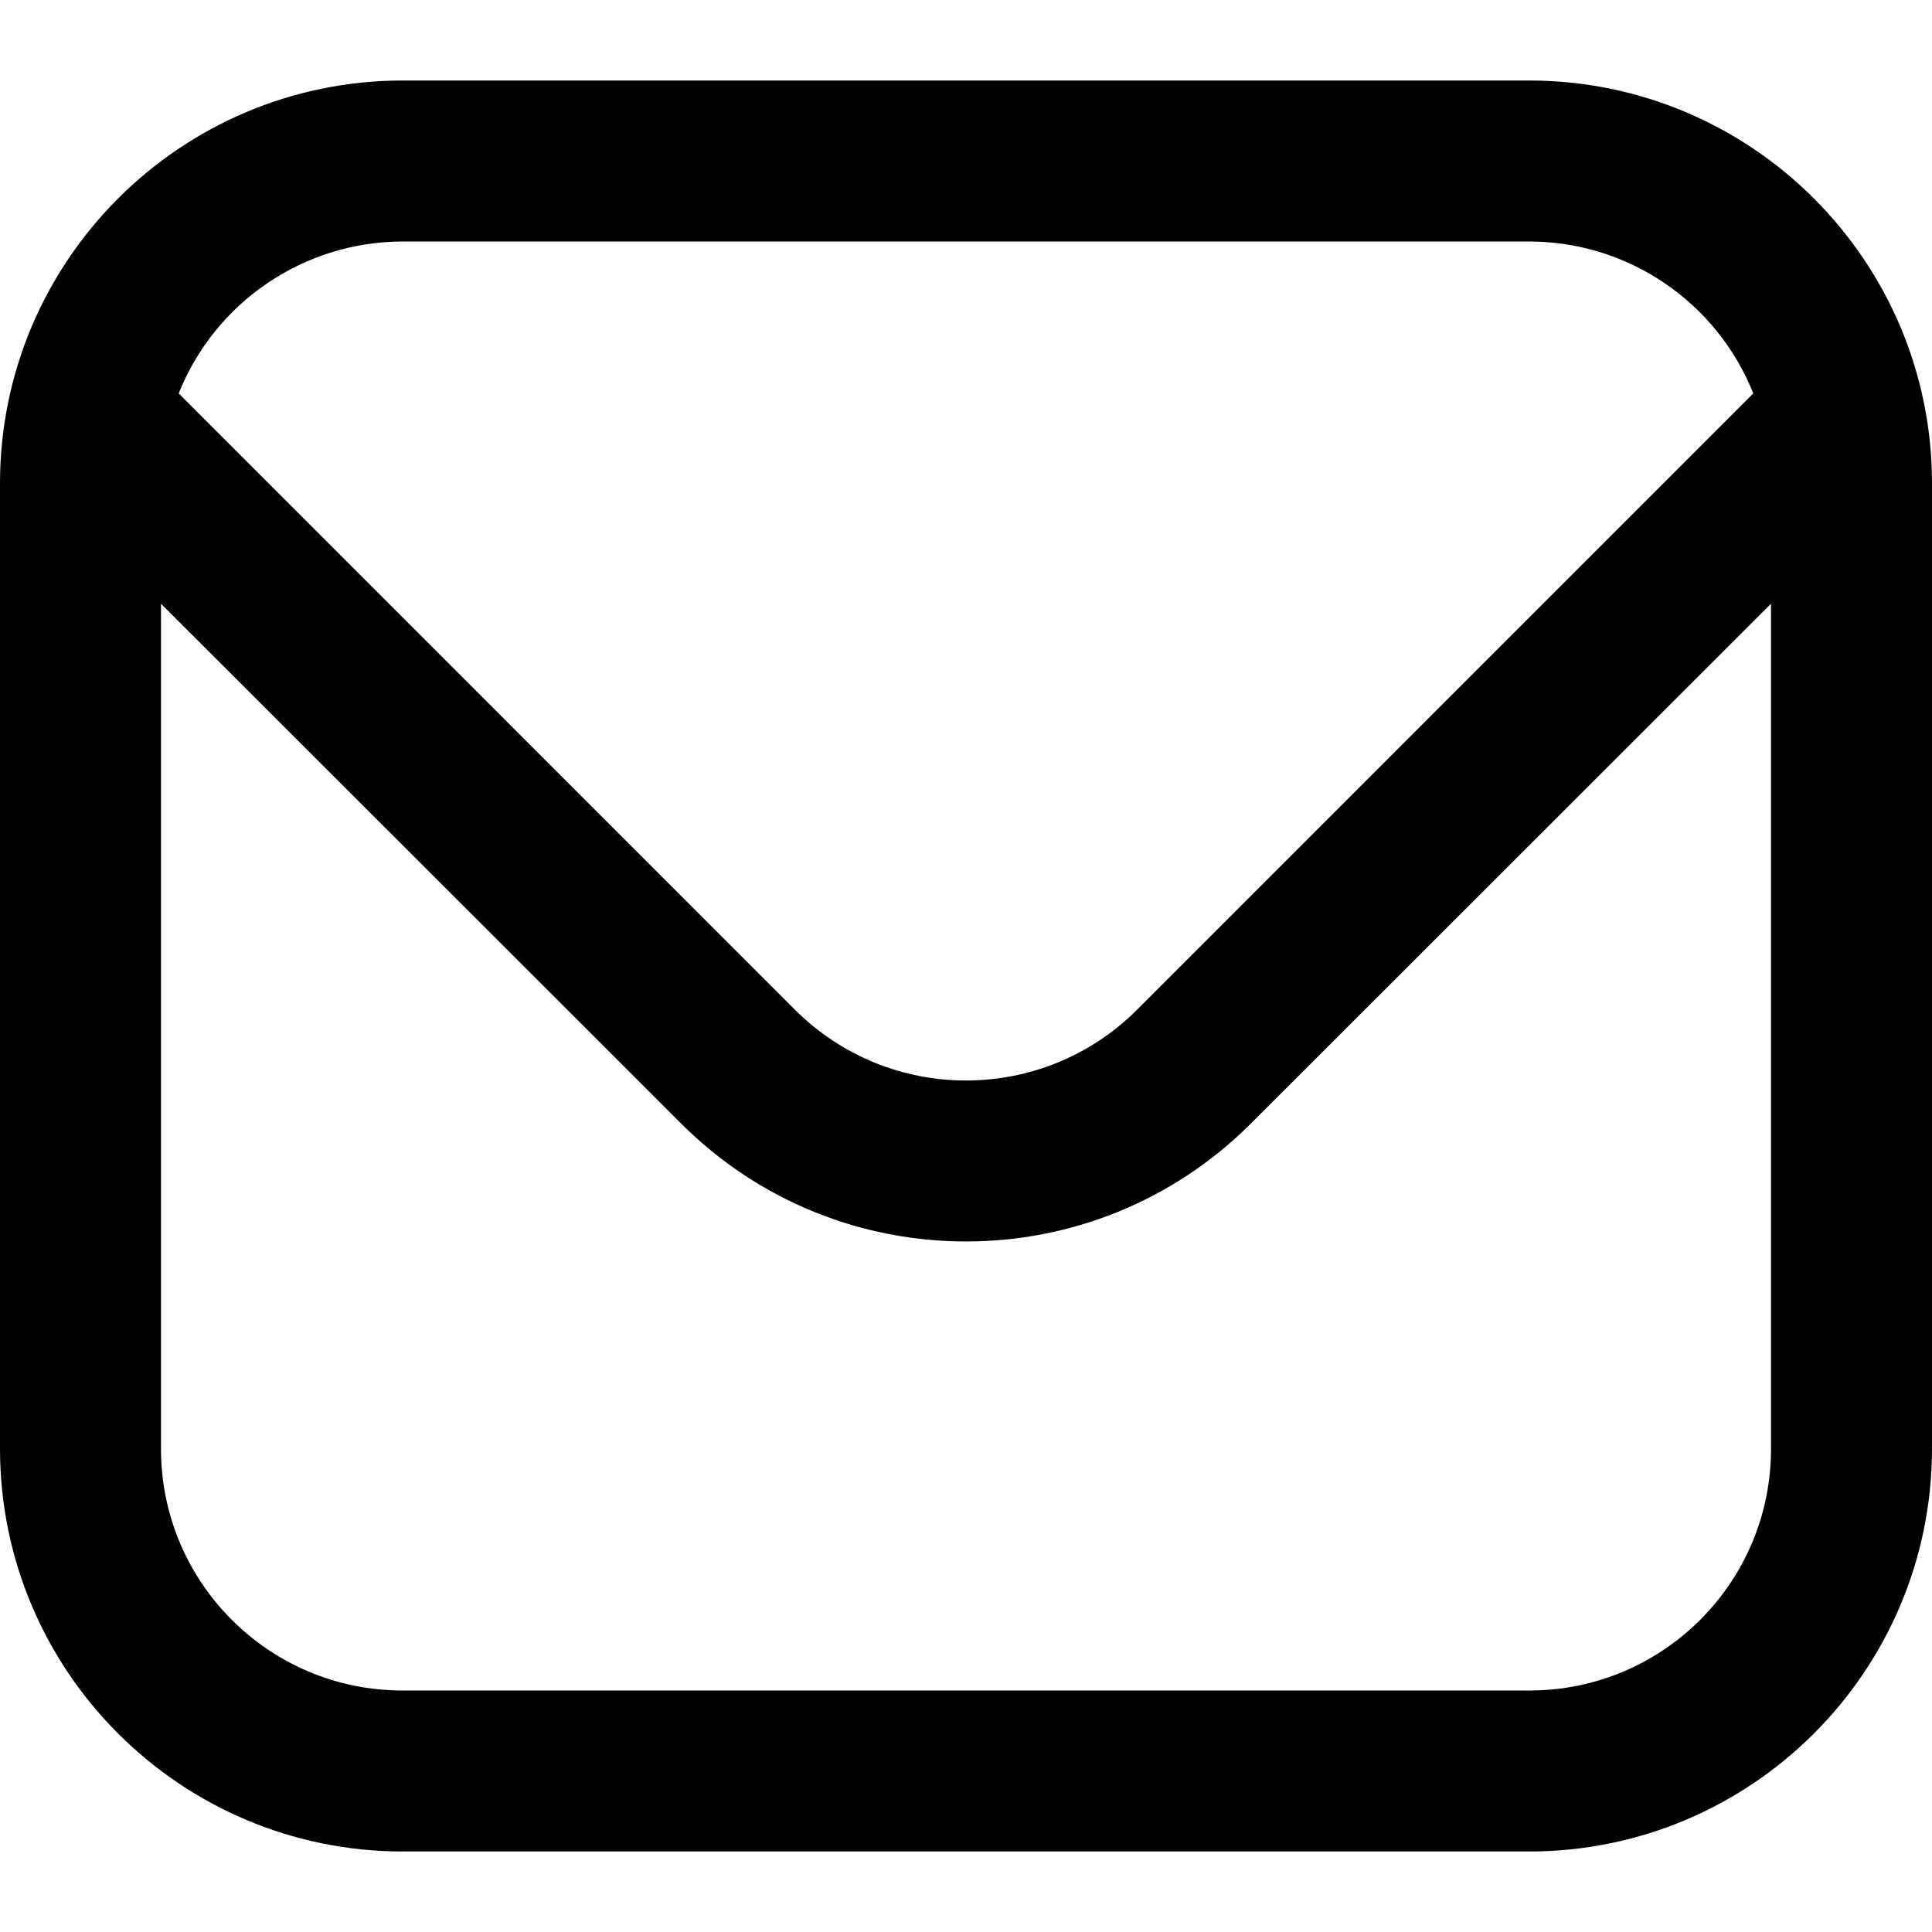
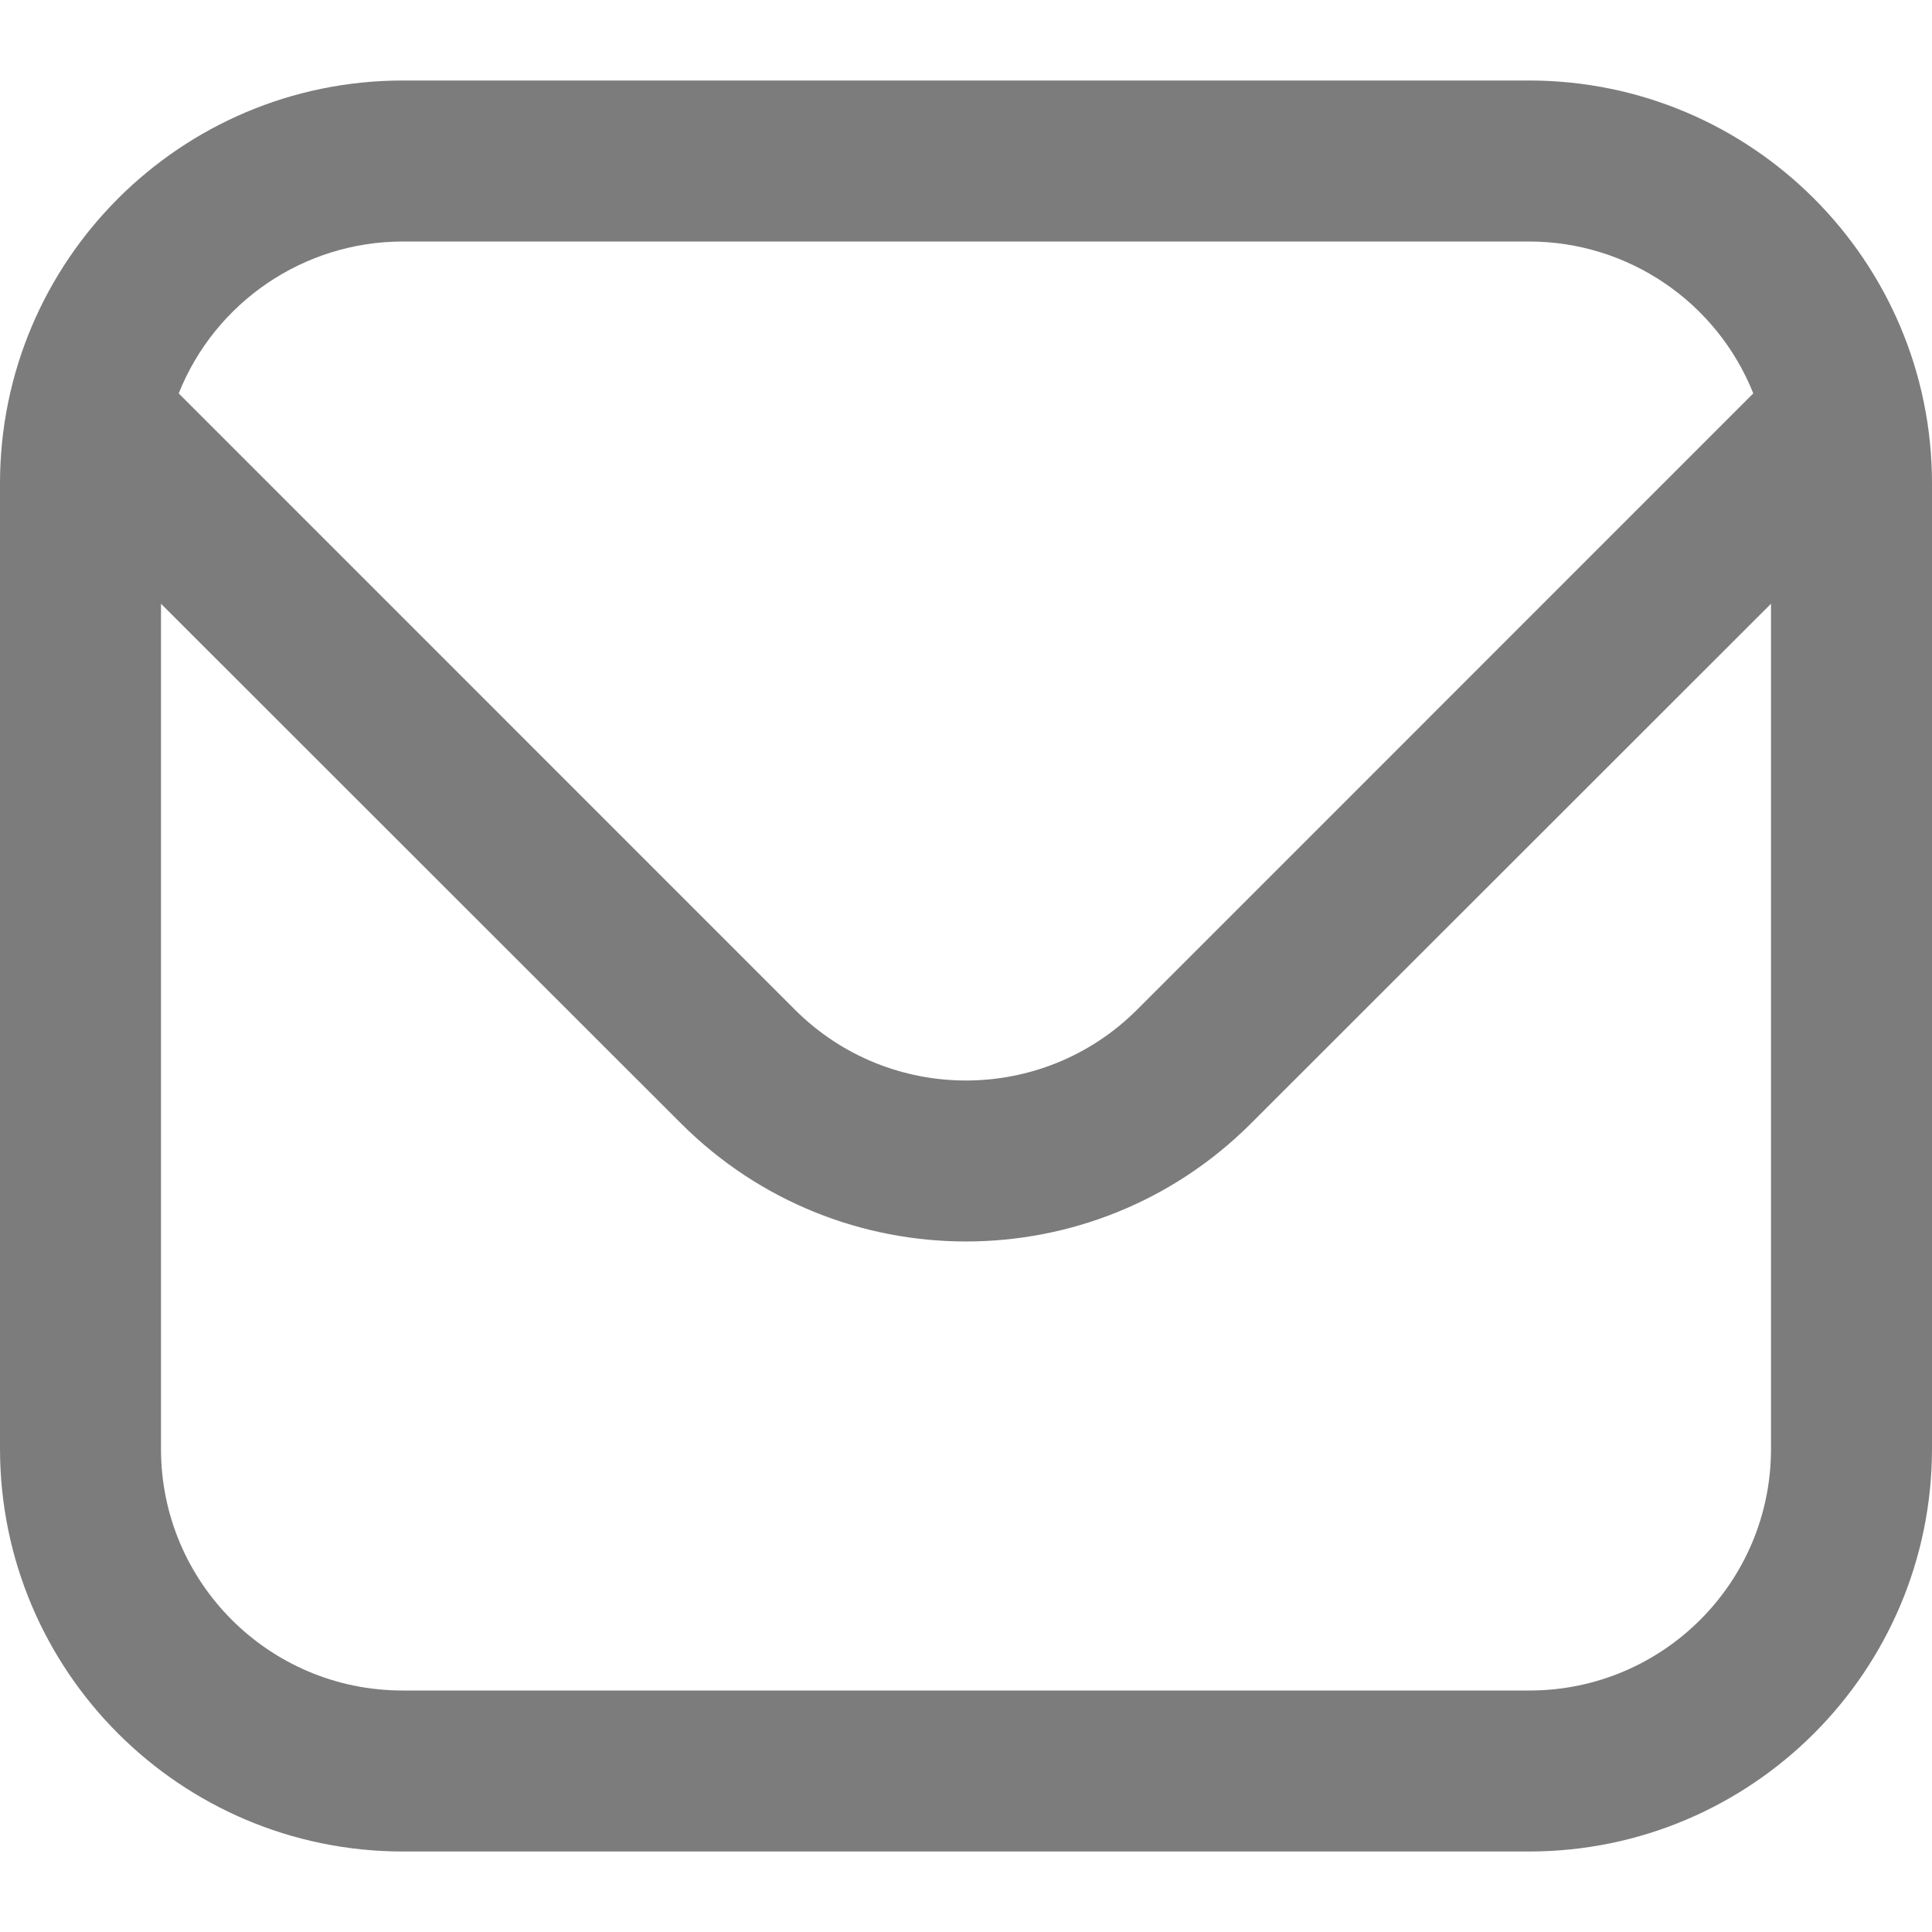
<svg xmlns="http://www.w3.org/2000/svg" id="Outline" viewBox="0 0 24 24" width="512" height="512">
-   <path d="M19,1H5A5.006,5.006,0,0,0,0,6V18a5.006,5.006,0,0,0,5,5H19a5.006,5.006,0,0,0,5-5V6A5.006,5.006,0,0,0,19,1ZM5,3H19a3,3,0,0,1,2.78,1.887l-7.658,7.659a3.007,3.007,0,0,1-4.244,0L2.22,4.887A3,3,0,0,1,5,3ZM19,21H5a3,3,0,0,1-3-3V7.5L8.464,13.96a5.007,5.007,0,0,0,7.072,0L22,7.5V18A3,3,0,0,1,19,21Z" />
+   <path d="M19,1H5A5.006,5.006,0,0,0,0,6V18a5.006,5.006,0,0,0,5,5H19a5.006,5.006,0,0,0,5-5V6A5.006,5.006,0,0,0,19,1ZM5,3H19a3,3,0,0,1,2.78,1.887l-7.658,7.659a3.007,3.007,0,0,1-4.244,0L2.22,4.887A3,3,0,0,1,5,3ZM19,21H5a3,3,0,0,1-3-3V7.5L8.464,13.96a5.007,5.007,0,0,0,7.072,0L22,7.5V18A3,3,0,0,1,19,21Z" fill="#7C7C7C" />
</svg>
